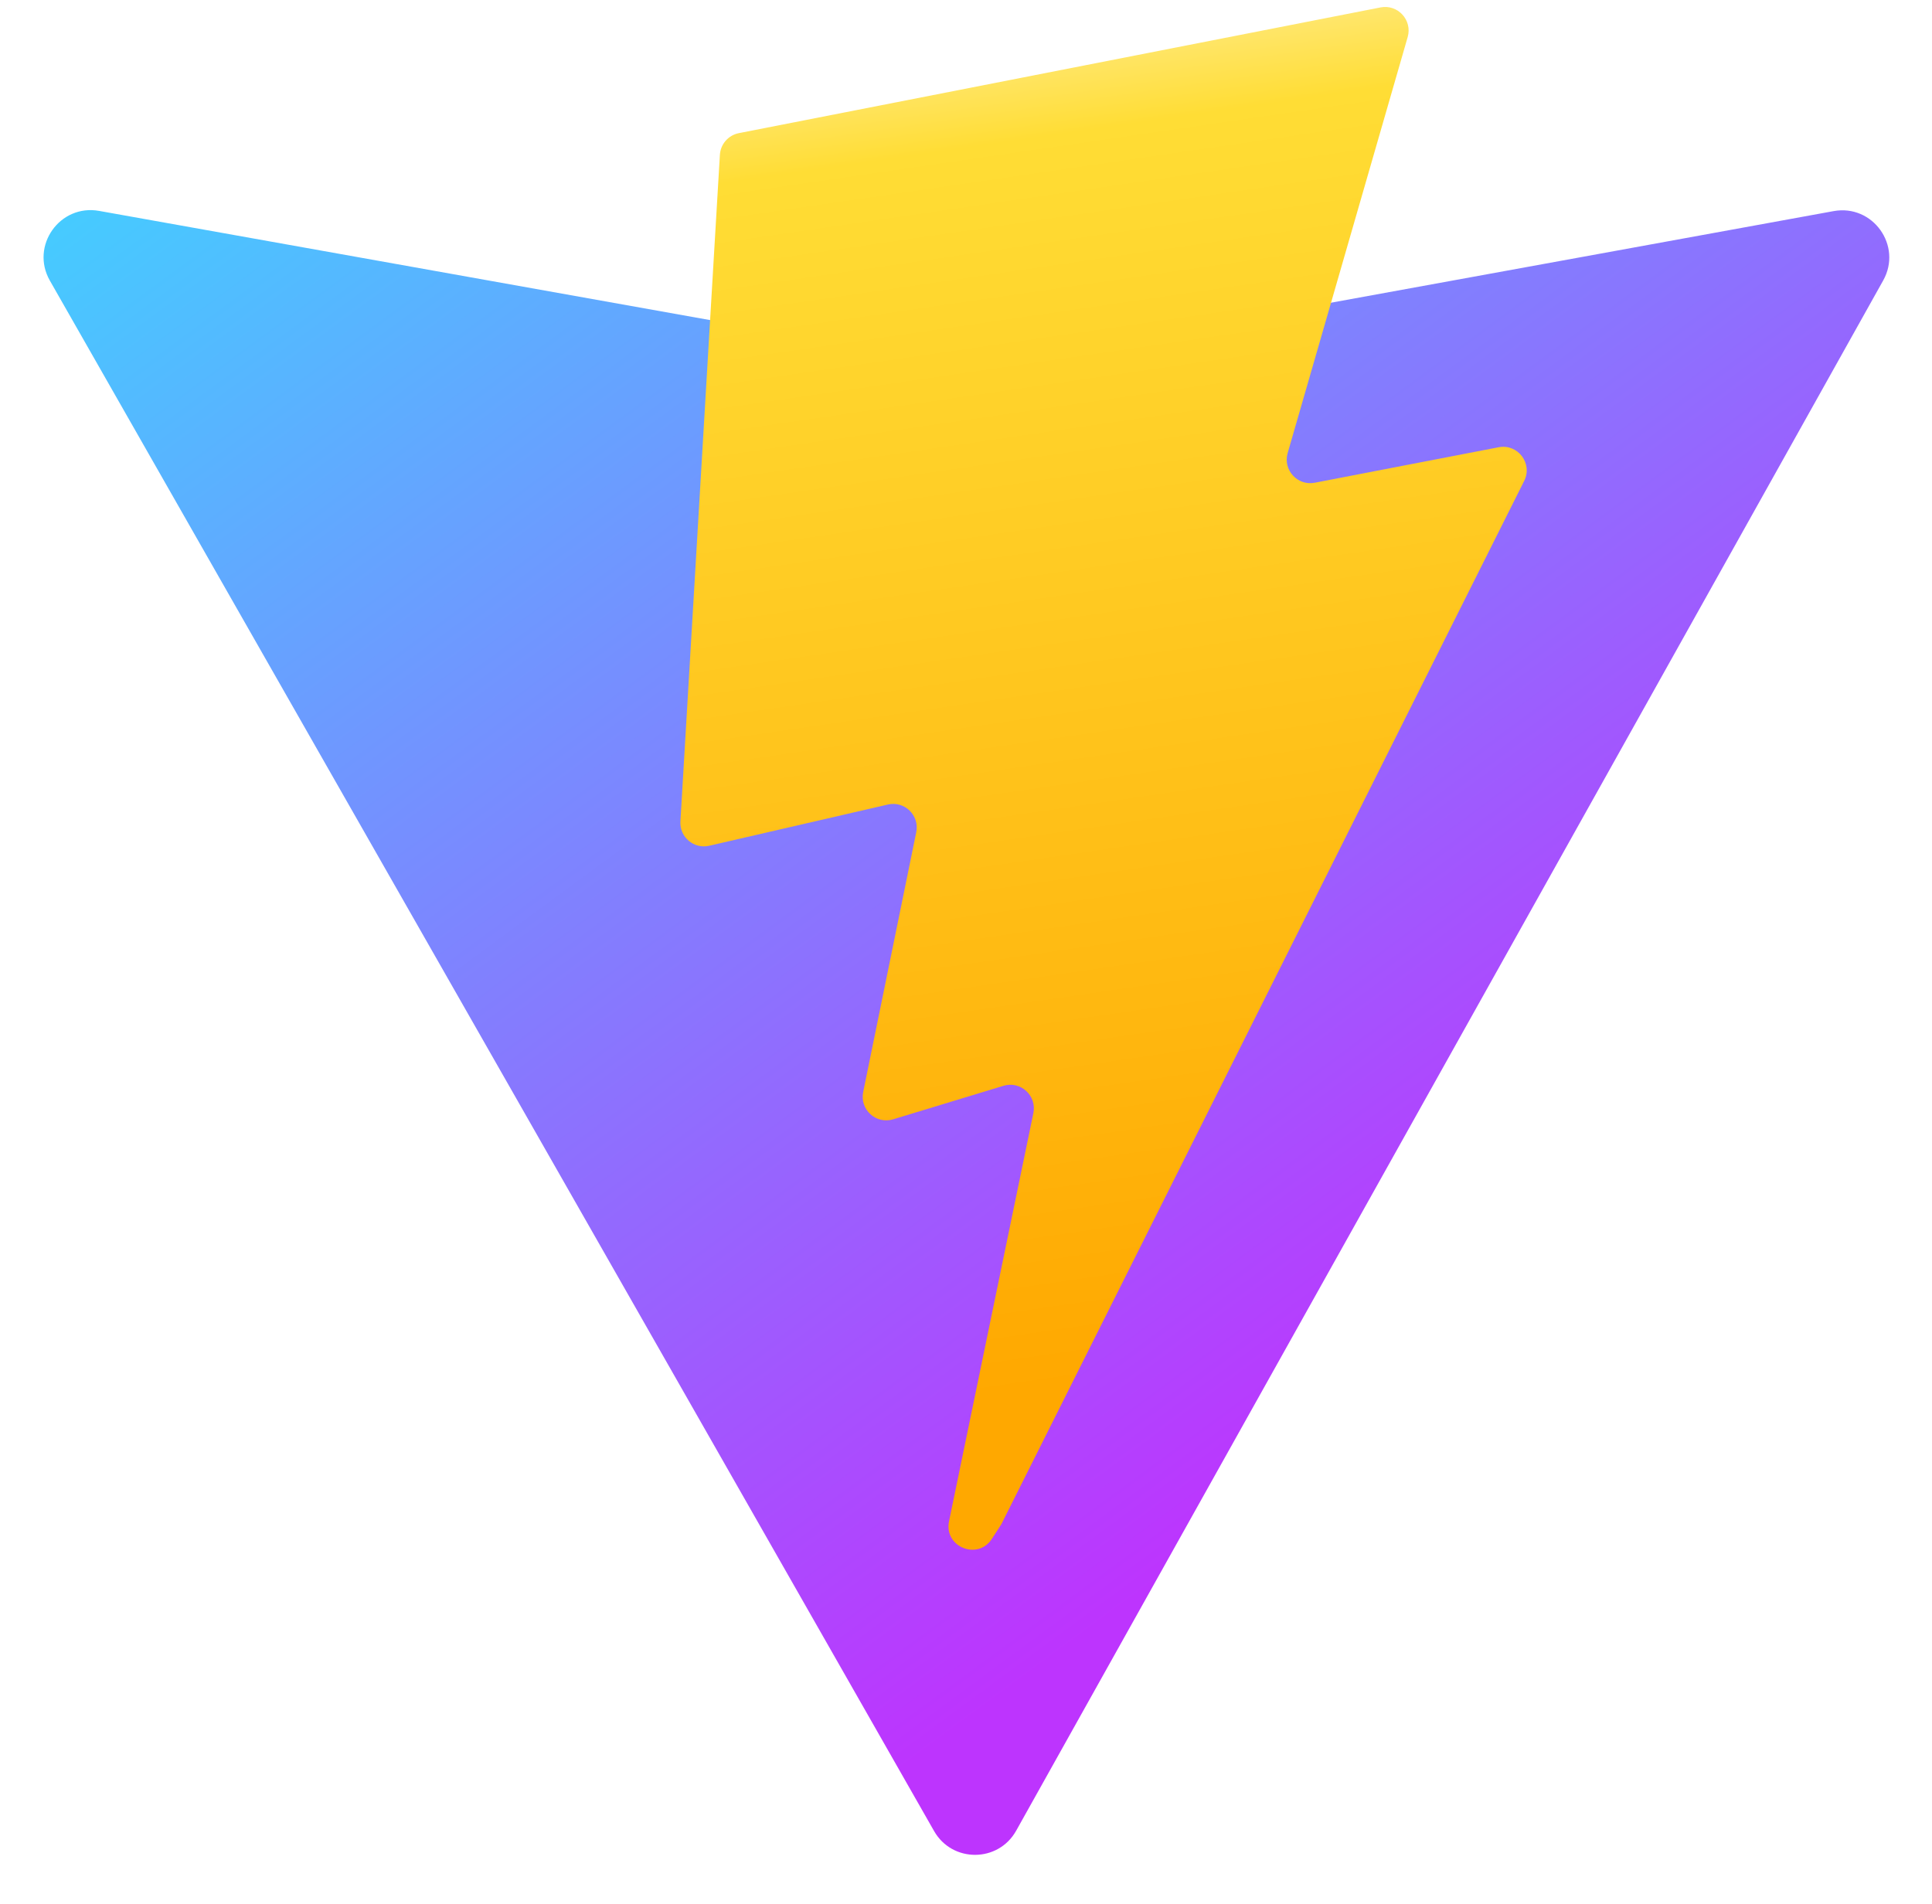
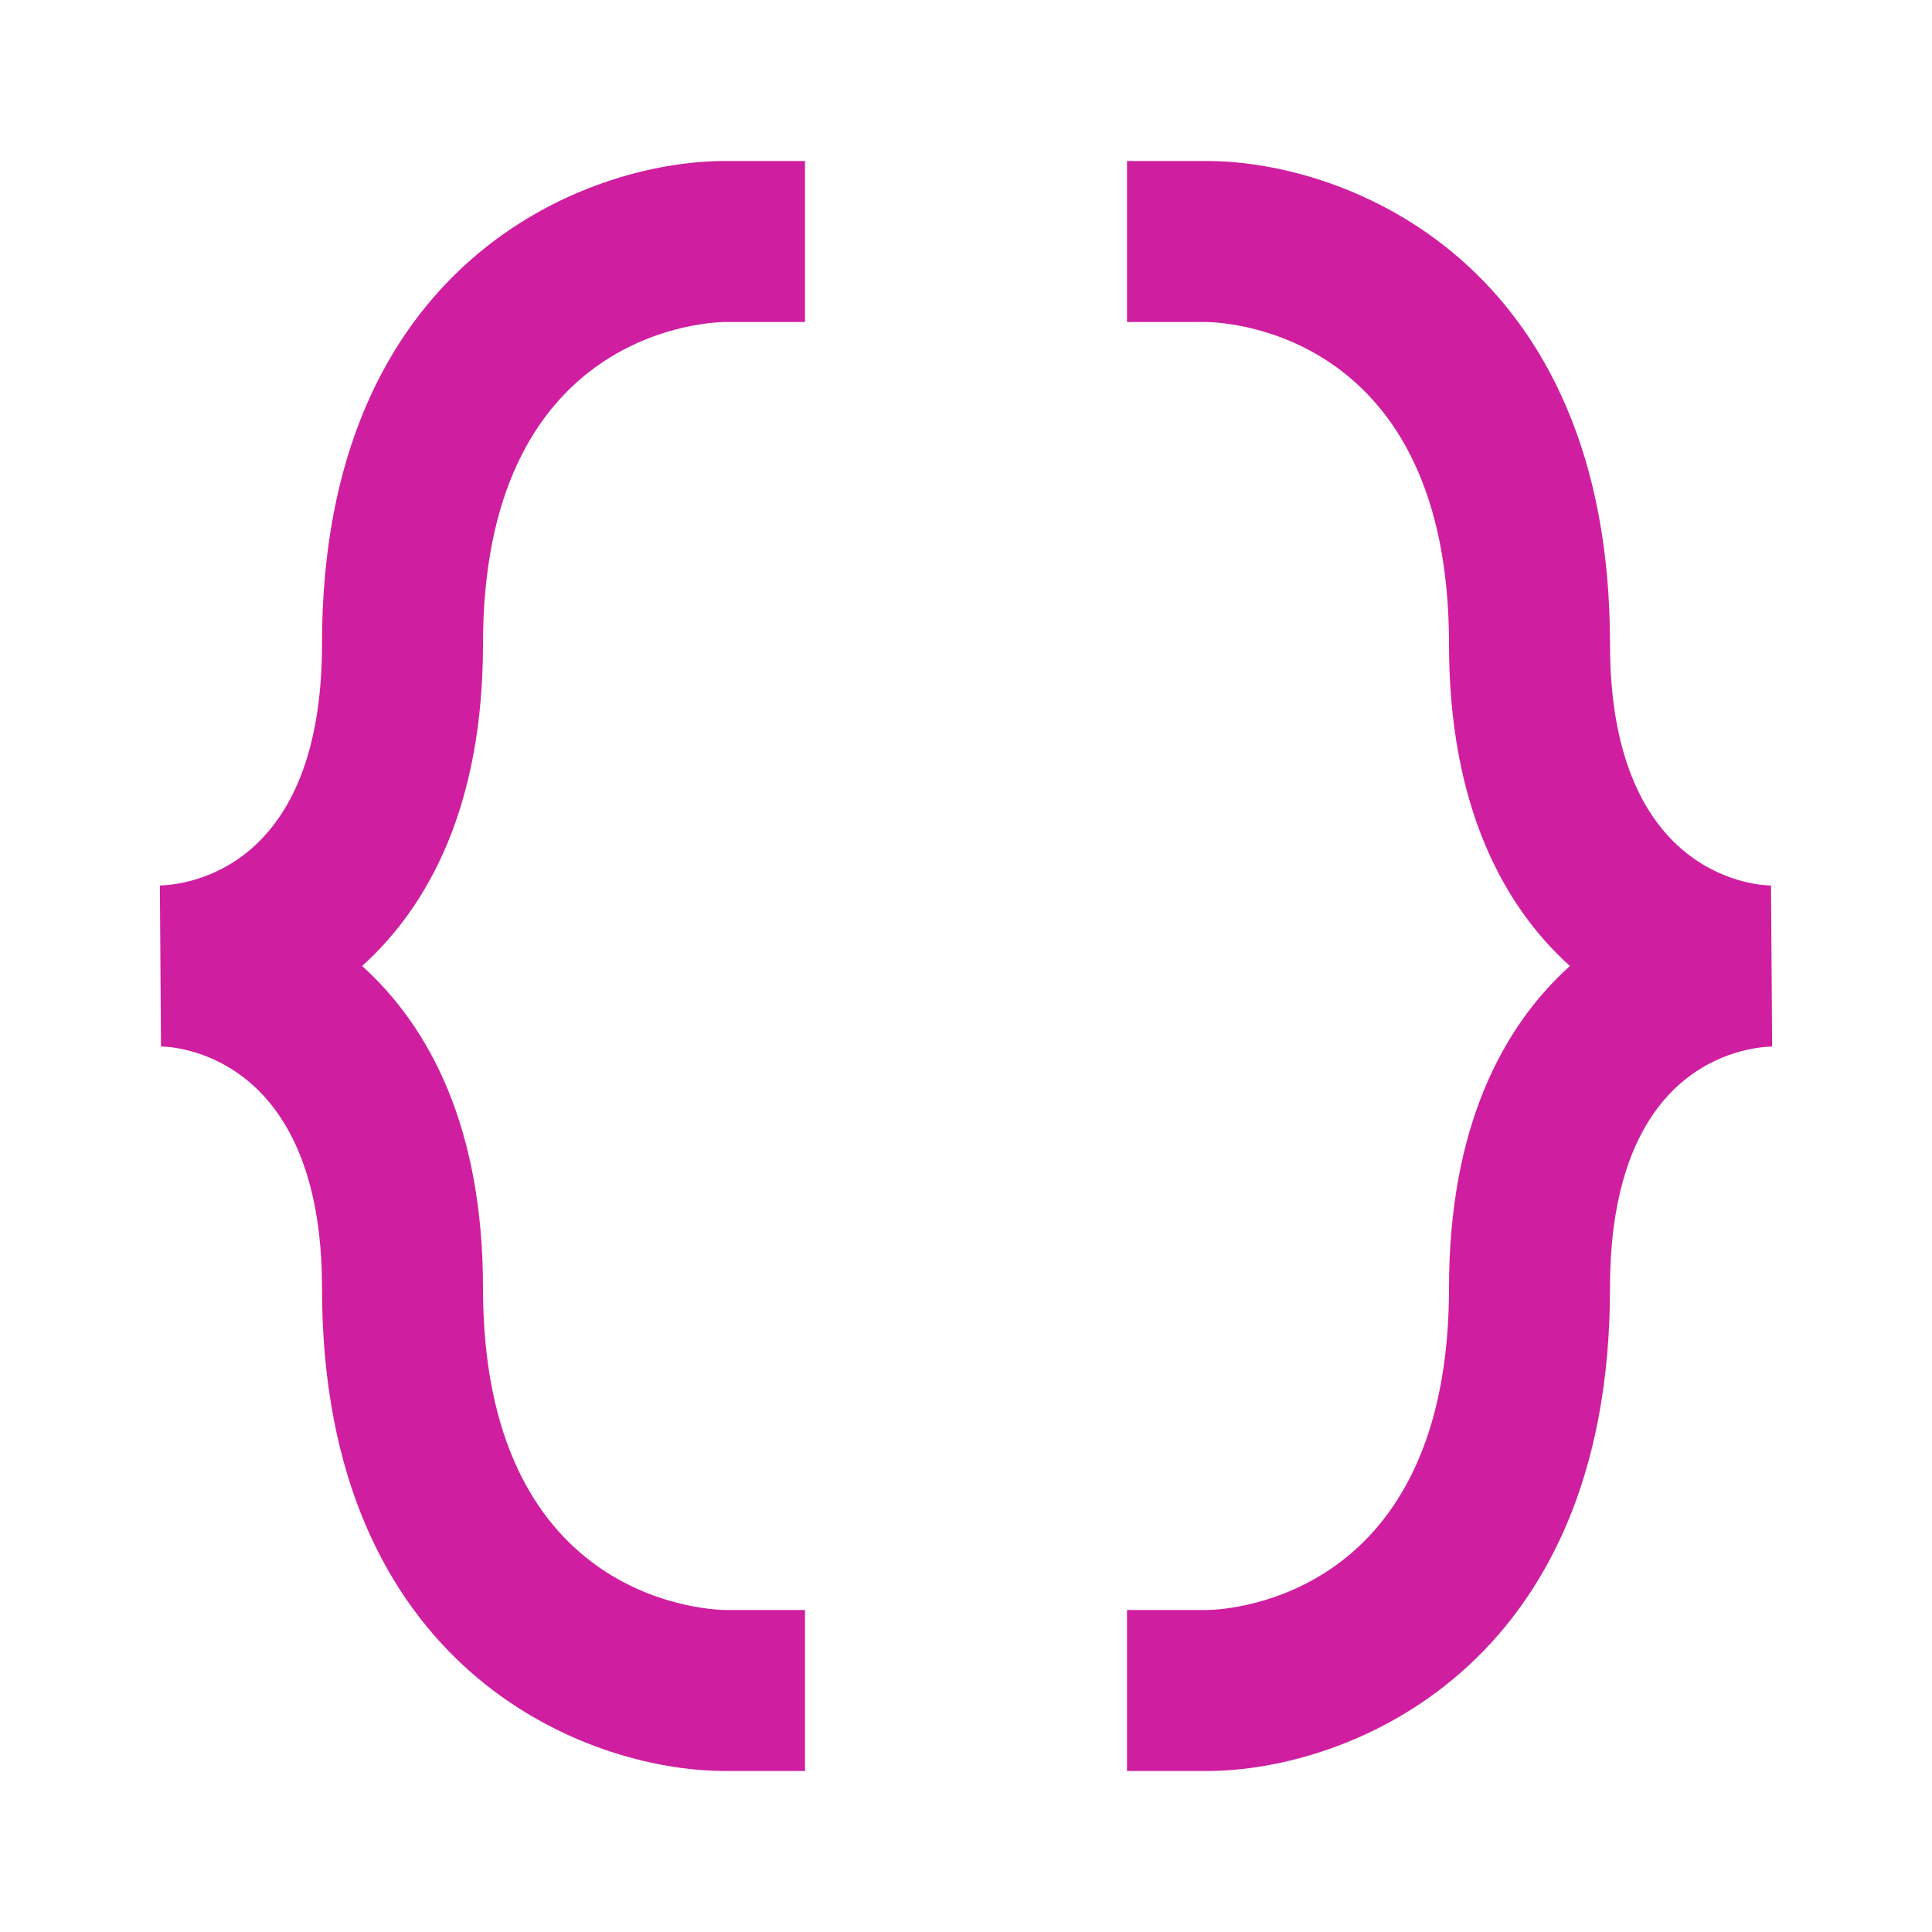
- <svg xmlns="http://www.w3.org/2000/svg" width="410" height="404" viewBox="0 0 410 404" fill="none">
-   <path d="M399.641 59.525L215.643 388.545C211.844 395.338 202.084 395.378 198.228 388.618L10.582 59.556C6.381 52.19 12.68 43.267 21.028 44.759L205.223 77.682C206.398 77.892 207.601 77.89 208.776 77.676L389.119 44.806C397.439 43.289 403.768 52.143 399.641 59.525Z" fill="url(#paint0_linear)" />
-   <path d="M292.965 1.574L156.801 28.255C154.563 28.694 152.906 30.59 152.771 32.866L144.395 174.33C144.198 177.662 147.258 180.248 150.51 179.498L188.42 170.749C191.967 169.931 195.172 173.055 194.443 176.622L183.18 231.775C182.422 235.487 185.907 238.661 189.532 237.56L212.947 230.446C216.577 229.344 220.065 232.527 219.297 236.242L201.398 322.875C200.278 328.294 207.486 331.249 210.492 326.603L212.5 323.5L323.454 102.072C325.312 98.365 322.108 94.137 318.036 94.923L279.014 102.454C275.347 103.161 272.227 99.746 273.262 96.158L298.731 7.867C299.767 4.273 296.636 0.855 292.965 1.574Z" fill="url(#paint1_linear)" />
-   <defs>
-     <linearGradient id="paint0_linear" x1="6" y1="33" x2="235" y2="344" gradientUnits="userSpaceOnUse">
-       <stop stop-color="#41D1FF" />
-       <stop offset="1" stop-color="#BD34FE" />
-     </linearGradient>
-     <linearGradient id="paint1_linear" x1="194.651" y1="8.818" x2="236.076" y2="292.989" gradientUnits="userSpaceOnUse">
-       <stop stop-color="#FFEA83" />
-       <stop offset="0.083" stop-color="#FFDD35" />
-       <stop offset="1" stop-color="#FFA800" />
-     </linearGradient>
-   </defs>
+ <svg xmlns="http://www.w3.org/2000/svg" width="96" height="96" viewBox="0 0 24 24" style="fill: rgba(208, 30, 160, 1);transform: ;msFilter:;">
+   <path d="M9 22h1v-2h-.989C8.703 19.994 6 19.827 6 16c0-1.993-.665-3.246-1.502-4C5.335 11.246 6 9.993 6 8c0-3.827 2.703-3.994 3-4h1V2H8.998C7.269 2.004 4 3.264 4 8c0 2.8-1.678 2.99-2.014 3L2 13c.082 0 2 .034 2 3 0 4.736 3.269 5.996 5 6zm13-11c-.082 0-2-.034-2-3 0-4.736-3.269-5.996-5-6h-1v2h.989c.308.006 3.011.173 3.011 4 0 1.993.665 3.246 1.502 4-.837.754-1.502 2.007-1.502 4 0 3.827-2.703 3.994-3 4h-1v2h1.002C16.731 21.996 20 20.736 20 16c0-2.8 1.678-2.99 2.014-3L22 11z" />
</svg>
